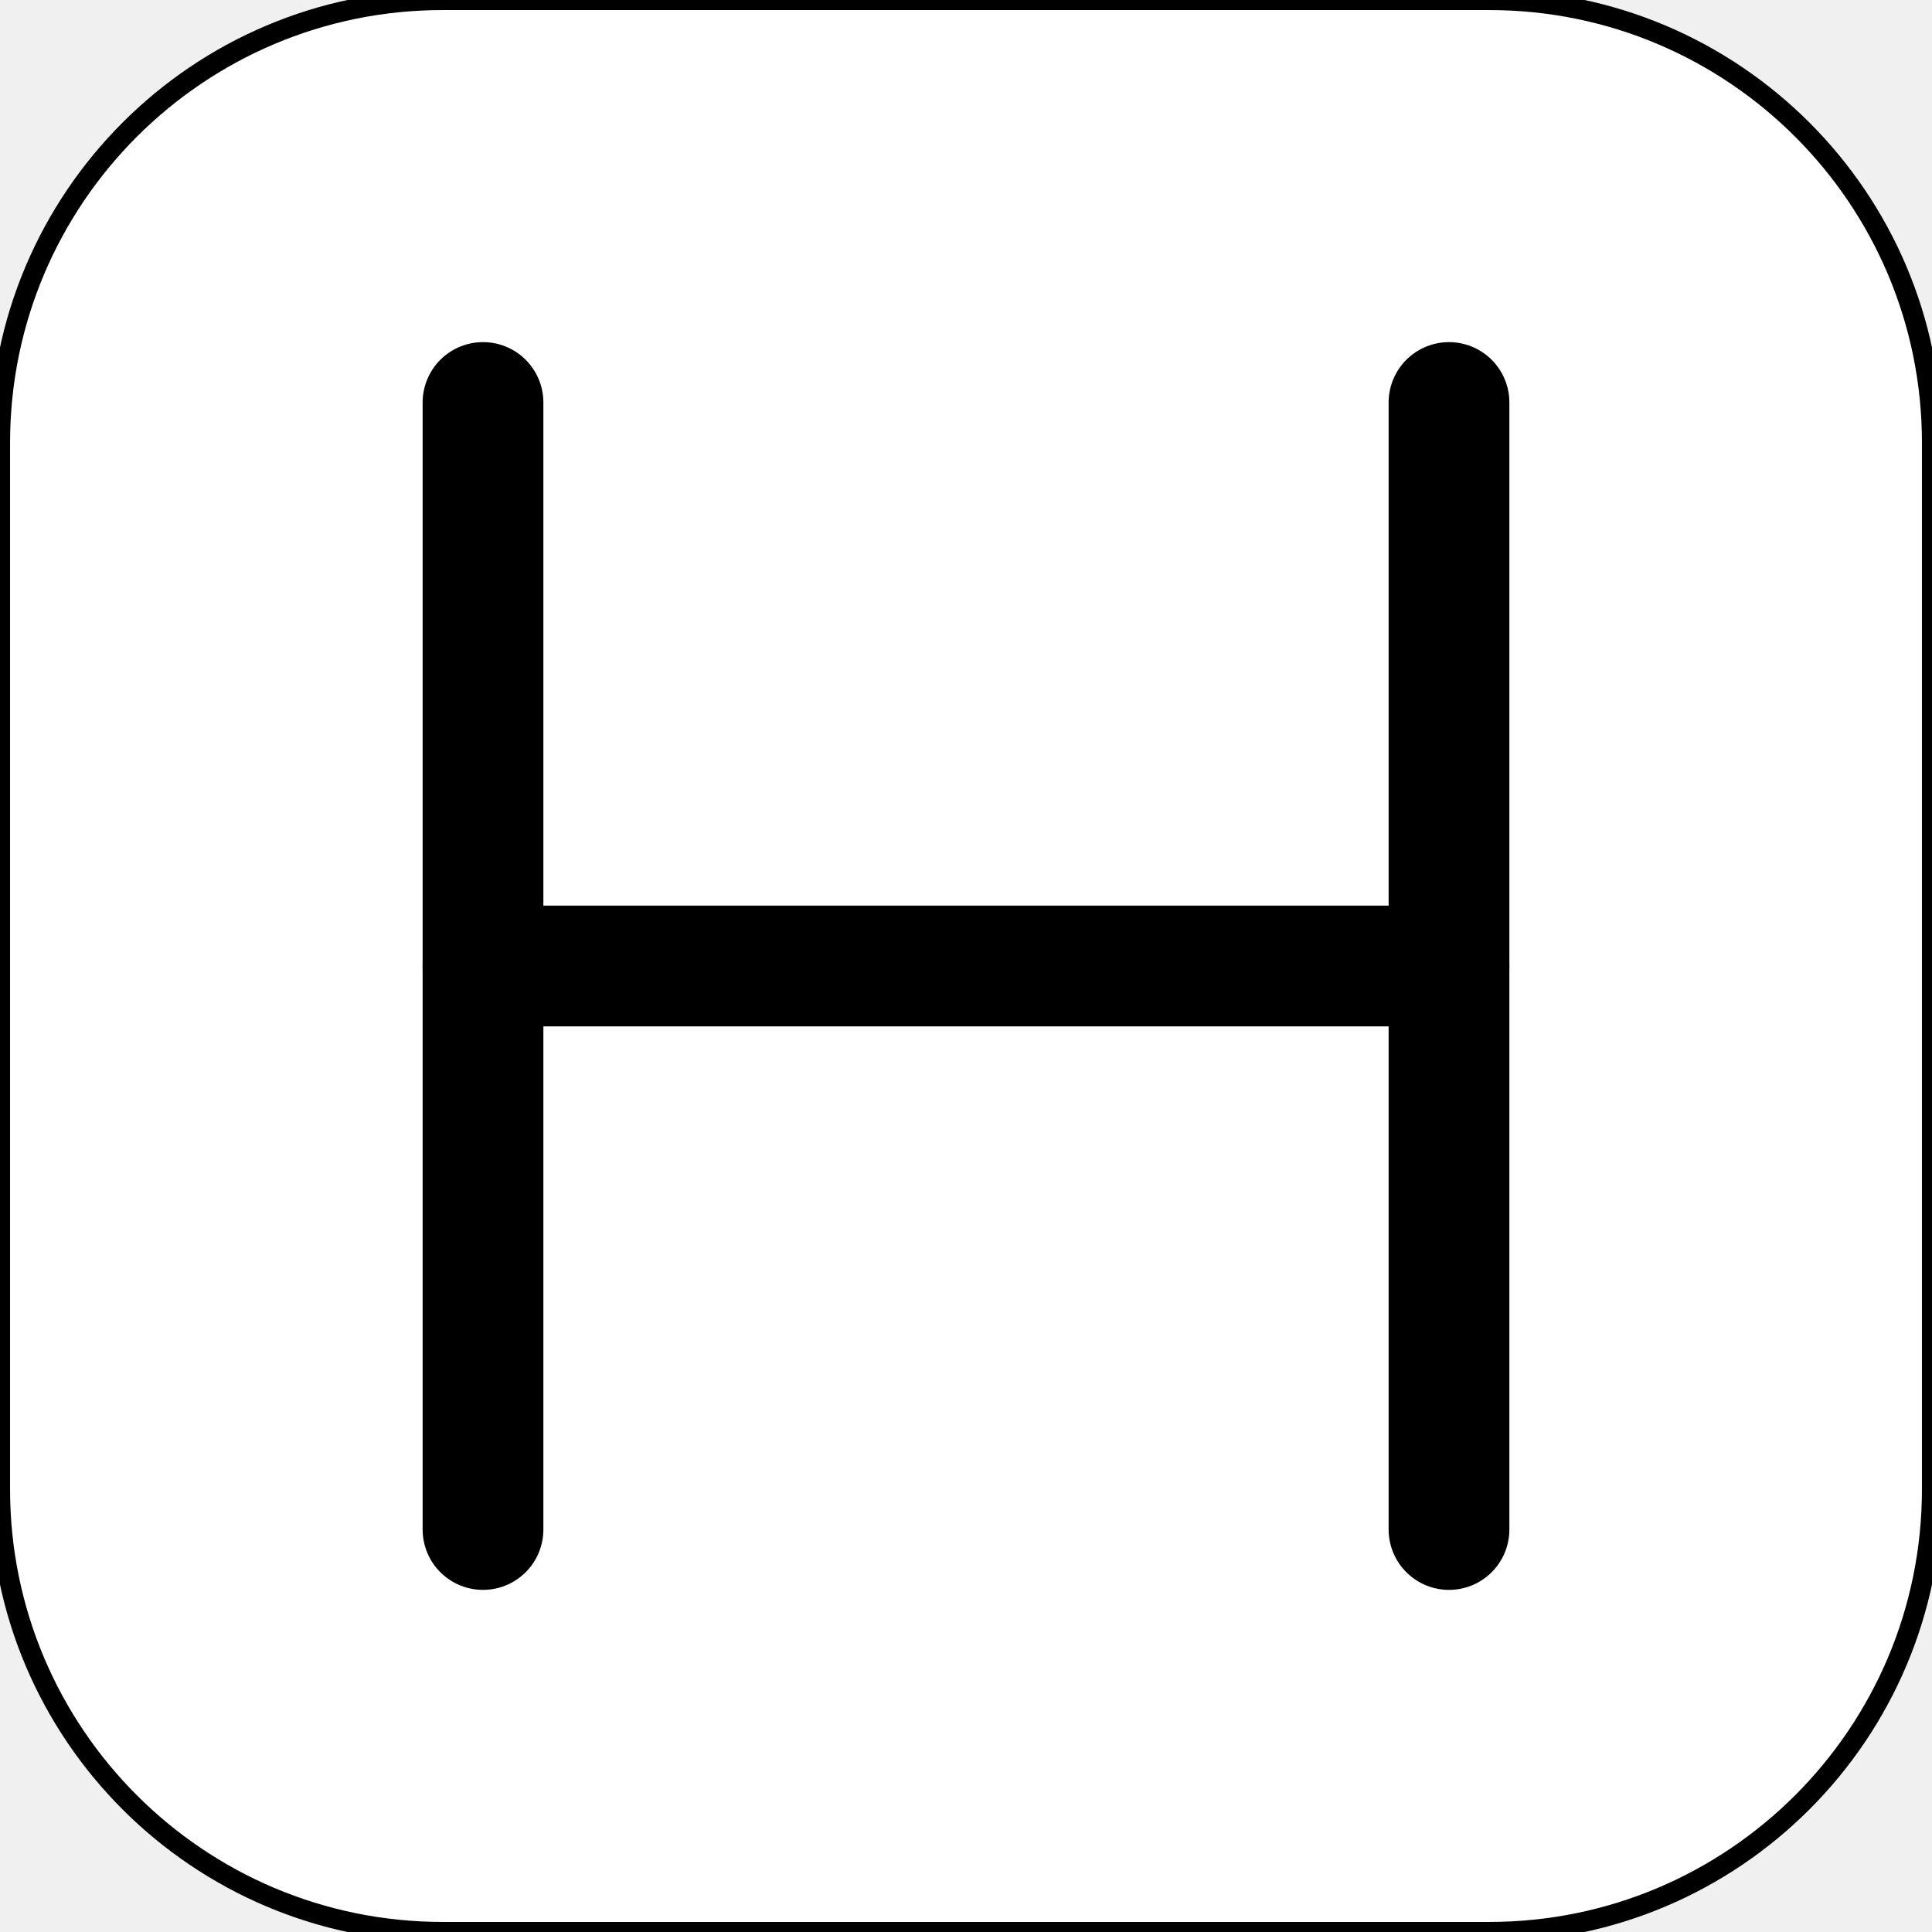
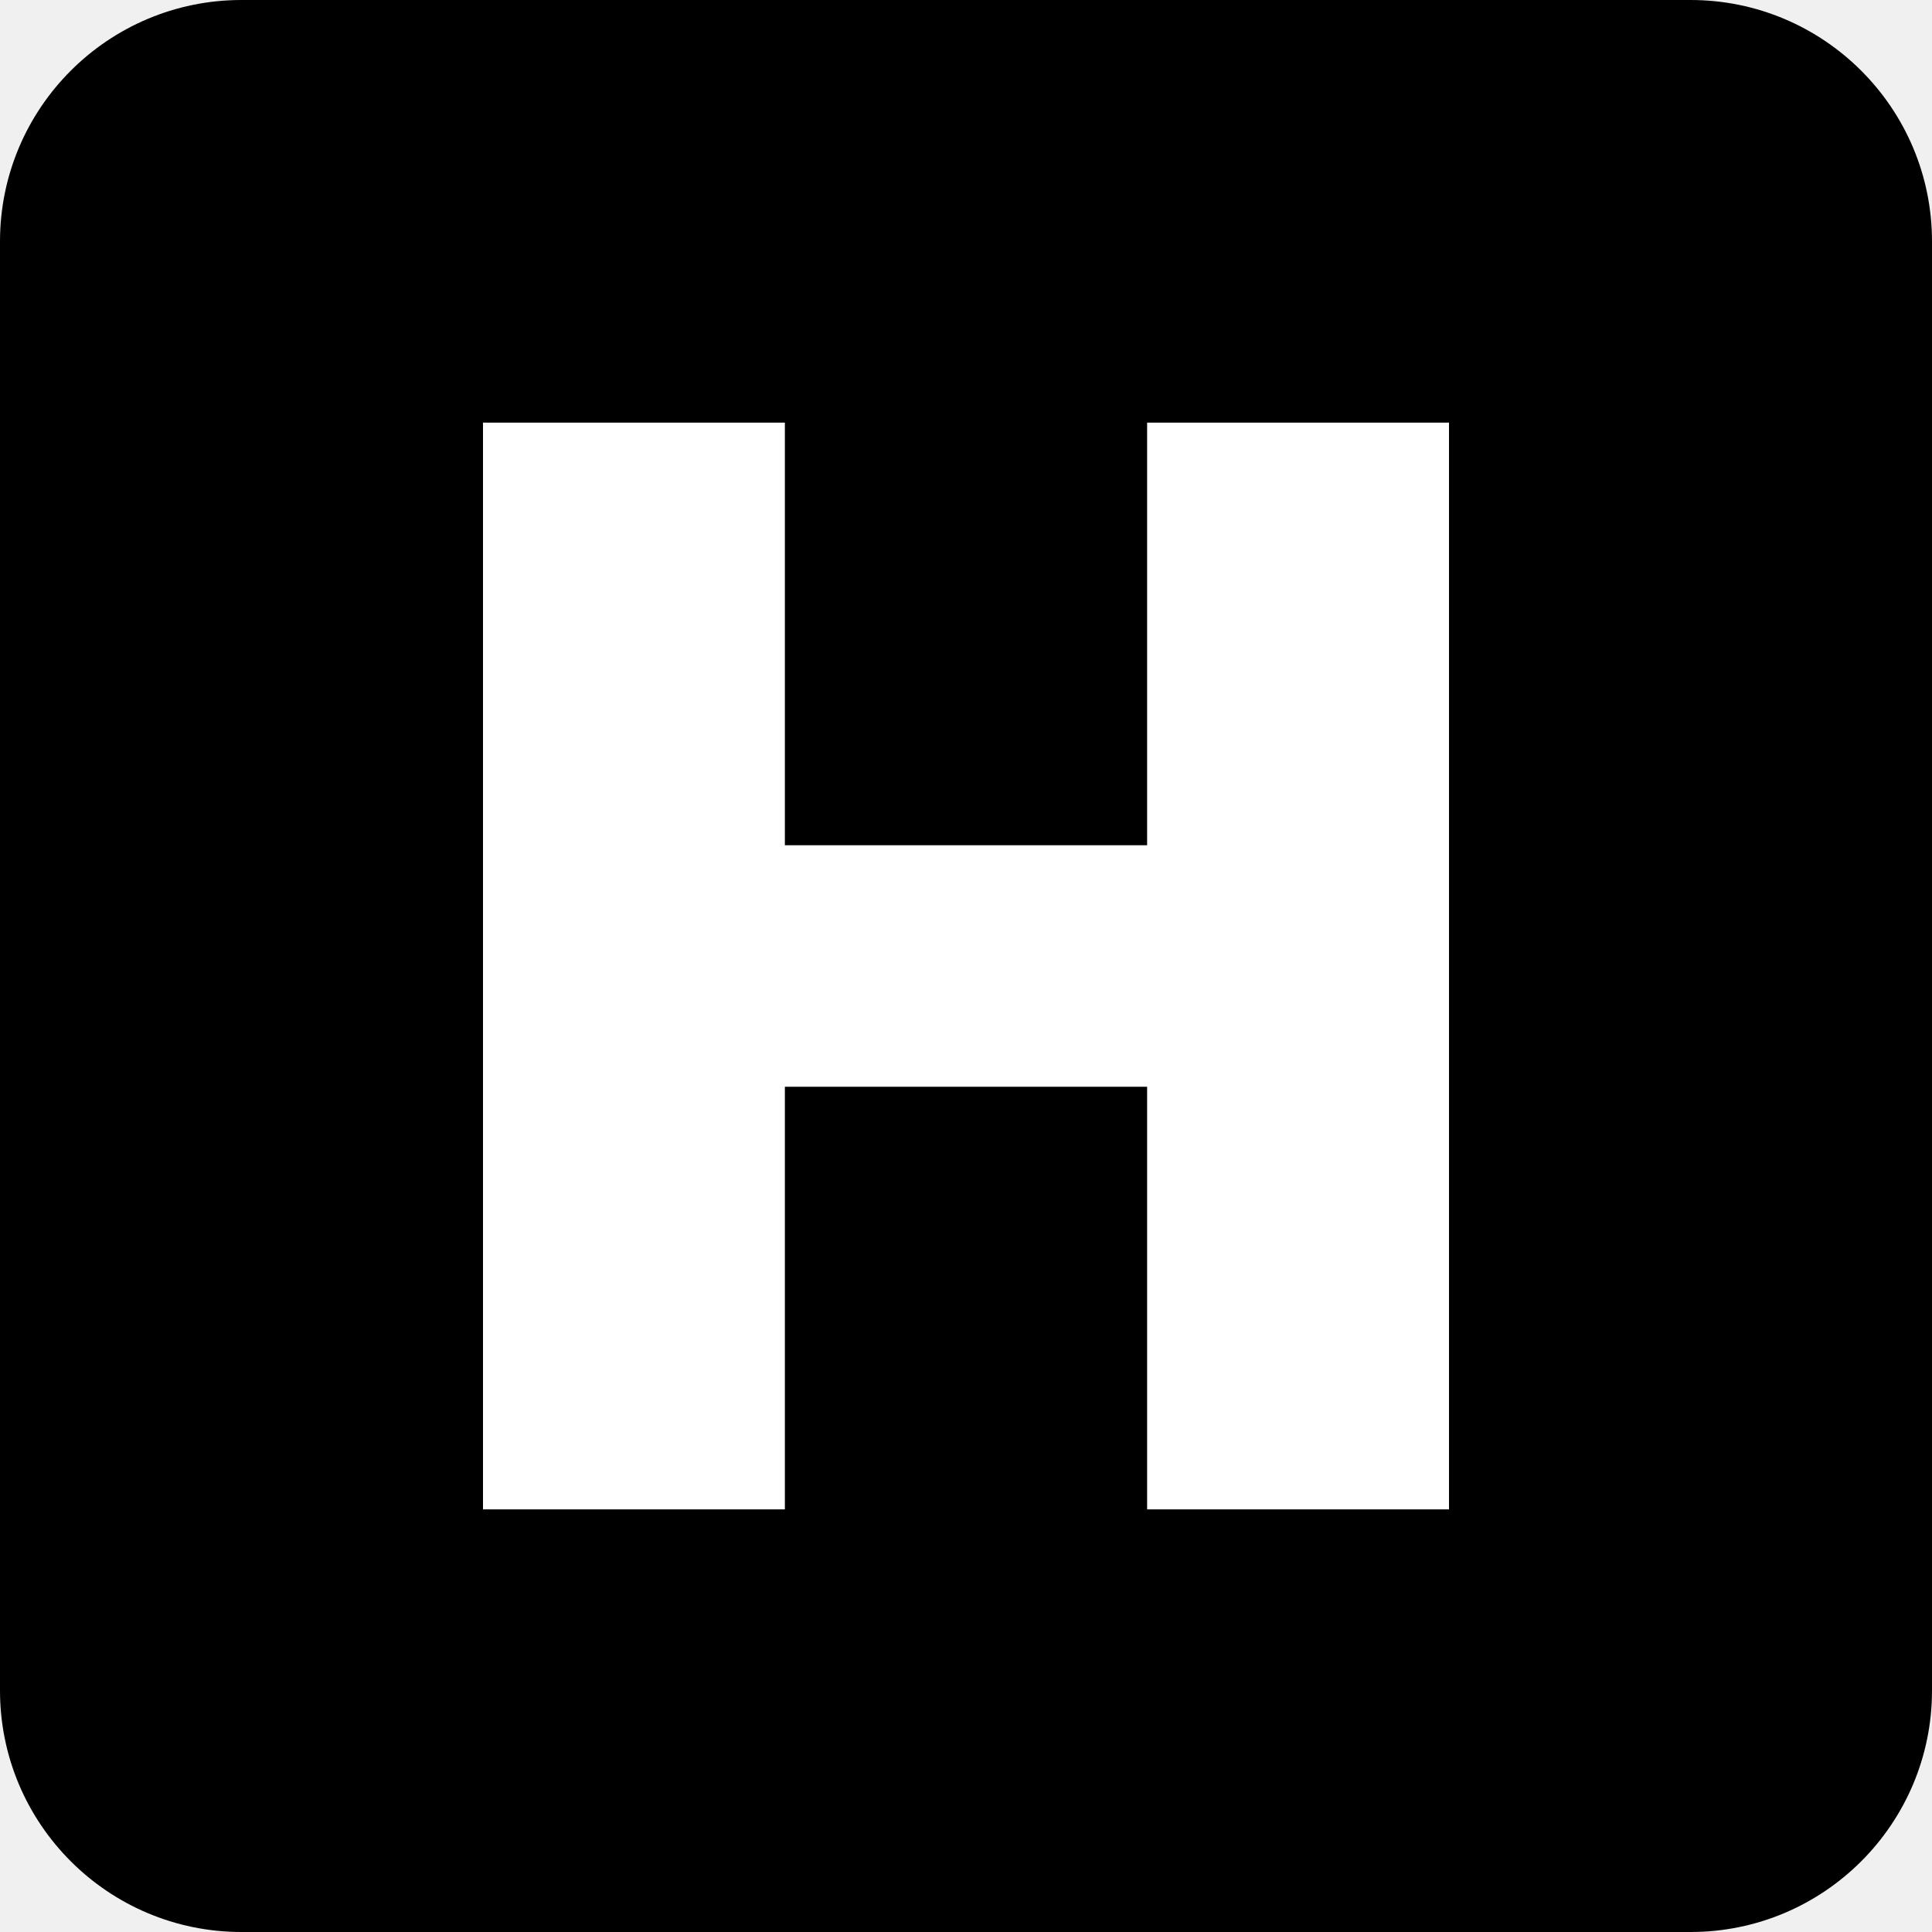
- <svg xmlns="http://www.w3.org/2000/svg" viewBox="0 0 192 192" width="192" height="192">
-   <rect width="192" height="192" fill="#ffffff" rx="44" />
-   <rect width="192" height="192" fill="none" stroke="#000000" stroke-width="2" rx="44" />
-   <g stroke="#000000" stroke-width="12" stroke-linecap="round" fill="none">
-     <line x1="48" y1="40" x2="48" y2="152" />
-     <line x1="144" y1="40" x2="144" y2="152" />
-     <line x1="48" y1="96" x2="144" y2="96" />
-   </g>
+ <svg xmlns="http://www.w3.org/2000/svg" viewBox="0 0 64 64">
+   <rect x="0" y="0" width="64" height="64" rx="8" fill="#000000" />
+   <path d="M16 14V50H26V36H38V50H48V14H38V28H26V14H16Z" fill="#ffffff" />
</svg>
